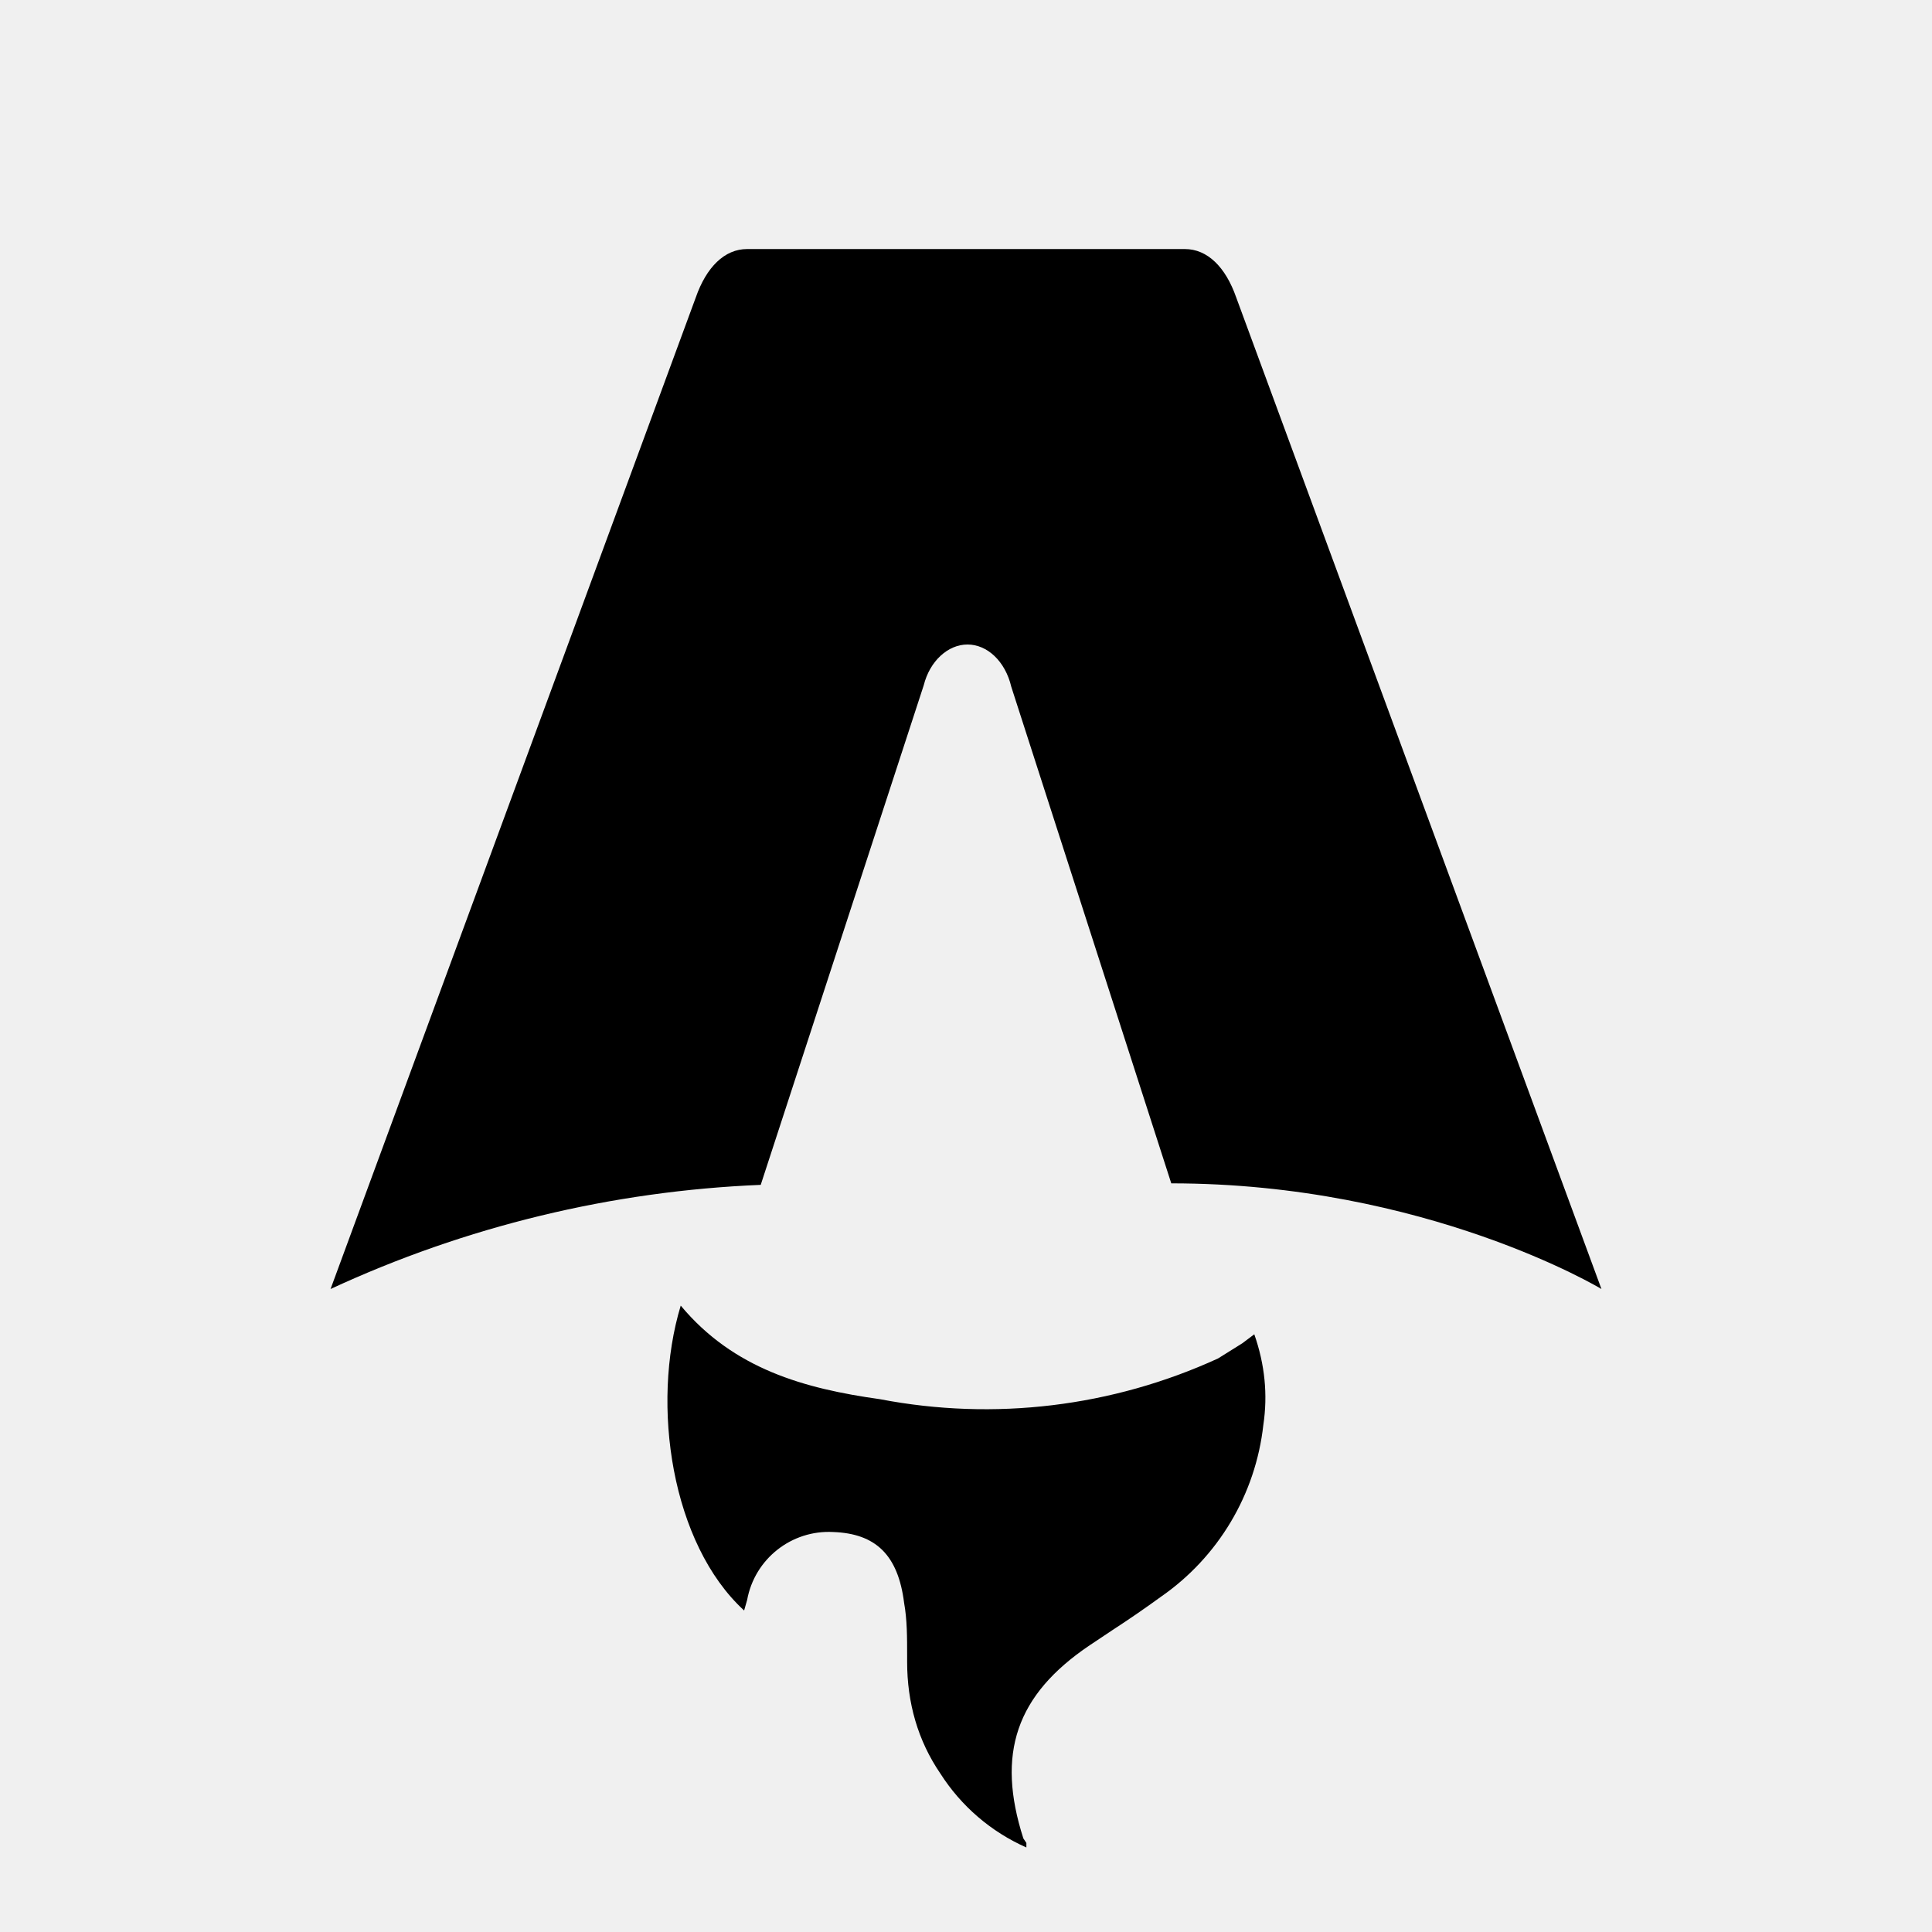
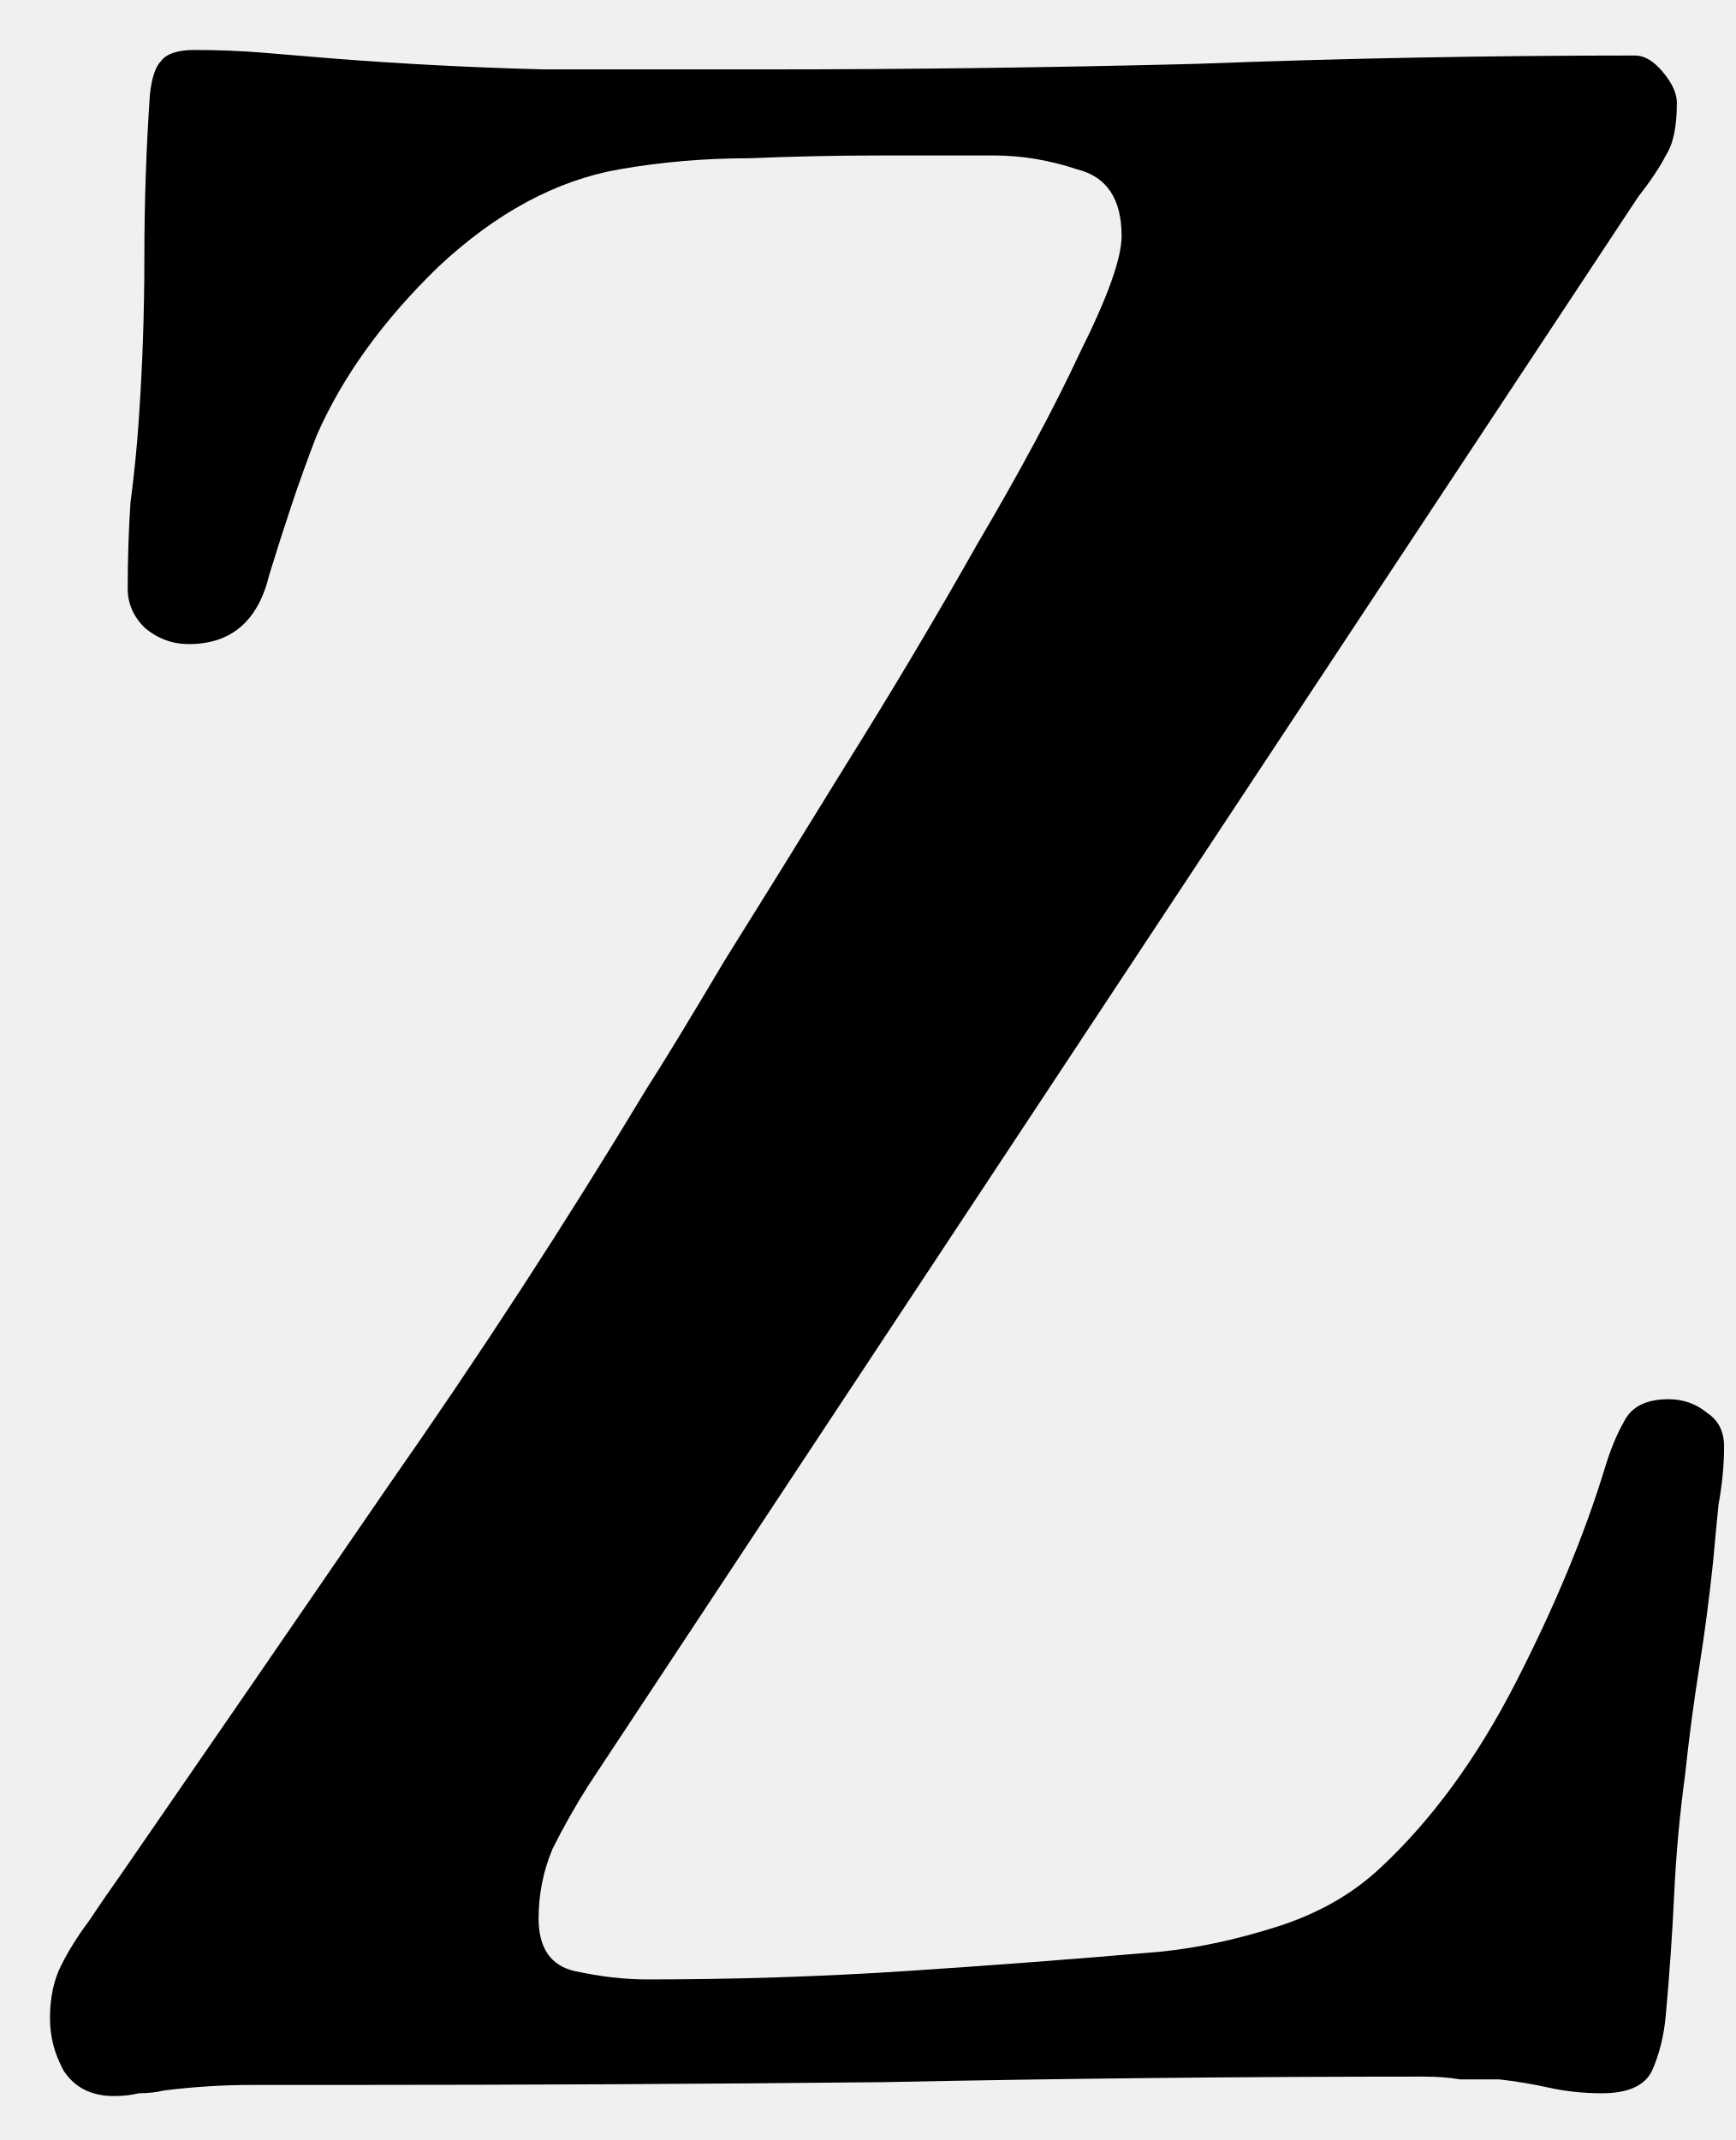
- <svg xmlns="http://www.w3.org/2000/svg" fill="none" viewBox="0 0 128 128">
-   <path d="M50.4 78.5a75.1 75.1 0 0 0-28.5 6.9l24.2-65.7c.7-2 1.9-3.2 3.4-3.2h29c1.5 0 2.7 1.2 3.4 3.2l24.2 65.7s-11.6-7-28.5-7L67 45.5c-.4-1.7-1.6-2.8-2.9-2.8-1.3 0-2.5 1.1-2.9 2.7L50.4 78.5Zm-1.1 28.2Zm-4.2-20.2c-2 6.6-.6 15.8 4.2 20.2a17.5 17.5 0 0 1 .2-.7 5.5 5.5 0 0 1 5.7-4.5c2.8.1 4.3 1.5 4.7 4.7.2 1.1.2 2.3.2 3.5v.4c0 2.7.7 5.2 2.2 7.4a13 13 0 0 0 5.7 4.9v-.3l-.2-.3c-1.8-5.6-.5-9.5 4.4-12.8l1.5-1a73 73 0 0 0 3.2-2.2 16 16 0 0 0 6.8-11.4c.3-2 .1-4-.6-6l-.8.6-1.6 1a37 37 0 0 1-22.4 2.7c-5-.7-9.7-2-13.2-6.2Z" />
+ <svg xmlns="http://www.w3.org/2000/svg" width="30" height="37" viewBox="0 0 30 37" fill="none">
+   <path d="M29.808 25.008C29.808 25.328 29.776 25.664 29.712 26.016C29.68 26.336 29.648 26.672 29.616 27.024C29.552 27.632 29.472 28.24 29.376 28.848C29.28 29.456 29.2 30.064 29.136 30.672C29.04 31.376 28.976 32.08 28.944 32.784C28.912 33.456 28.864 34.144 28.8 34.848C28.768 35.2 28.688 35.52 28.56 35.808C28.432 36.064 28.144 36.192 27.696 36.192C27.376 36.192 27.072 36.16 26.784 36.096C26.496 36.032 26.208 35.984 25.92 35.952C25.696 35.952 25.472 35.952 25.248 35.952C25.056 35.92 24.848 35.904 24.624 35.904C21.52 35.904 18.4 35.936 15.264 36C12.16 36.032 9.04 36.048 5.904 36.048C5.392 36.048 4.88 36.048 4.368 36.048C3.856 36.048 3.344 36.08 2.832 36.144C2.704 36.176 2.56 36.192 2.4 36.192C2.272 36.224 2.128 36.24 1.968 36.24C1.584 36.24 1.296 36.096 1.104 35.808C0.944 35.52 0.864 35.216 0.864 34.896C0.864 34.544 0.928 34.24 1.056 33.984C1.184 33.728 1.344 33.472 1.536 33.216C1.728 32.928 1.904 32.672 2.064 32.448C3.632 30.176 5.184 27.92 6.72 25.68C8.288 23.44 9.776 21.152 11.184 18.816C11.472 18.368 11.92 17.632 12.528 16.608C13.168 15.584 13.872 14.448 14.64 13.2C15.44 11.92 16.192 10.656 16.896 9.408C17.632 8.16 18.224 7.056 18.672 6.096C19.152 5.136 19.392 4.464 19.392 4.08C19.392 3.44 19.136 3.056 18.624 2.928C18.144 2.768 17.664 2.688 17.184 2.688H15.216C14.48 2.688 13.728 2.704 12.96 2.736C12.192 2.736 11.44 2.8 10.704 2.928C9.616 3.12 8.576 3.68 7.584 4.608C6.624 5.536 5.92 6.512 5.472 7.536C5.312 7.952 5.168 8.352 5.04 8.736C4.912 9.12 4.784 9.52 4.656 9.936C4.464 10.736 4 11.136 3.264 11.136C2.976 11.136 2.72 11.04 2.496 10.848C2.304 10.656 2.208 10.432 2.208 10.176C2.208 9.664 2.224 9.168 2.256 8.688C2.32 8.208 2.368 7.728 2.4 7.248C2.464 6.32 2.496 5.392 2.496 4.464C2.496 3.504 2.528 2.56 2.592 1.632C2.624 1.344 2.688 1.152 2.784 1.056C2.88 0.928 3.072 0.864 3.36 0.864C3.776 0.864 4.176 0.88 4.56 0.912C4.944 0.944 5.328 0.976 5.712 1.008C6.928 1.104 8.16 1.168 9.408 1.2C10.688 1.2 11.952 1.2 13.2 1.2C15.696 1.2 18.192 1.168 20.688 1.104C23.216 1.008 25.744 0.96 28.272 0.96C28.432 0.96 28.592 1.056 28.752 1.248C28.912 1.44 28.992 1.616 28.992 1.776C28.992 2.192 28.928 2.496 28.8 2.688C28.704 2.88 28.544 3.12 28.32 3.408L10.176 30.864C9.952 31.216 9.744 31.584 9.552 31.968C9.392 32.352 9.312 32.752 9.312 33.168C9.312 33.68 9.52 33.984 9.936 34.08C10.384 34.176 10.8 34.224 11.184 34.224C12.688 34.224 14.176 34.176 15.648 34.08C17.12 33.984 18.592 33.872 20.064 33.744C20.704 33.68 21.376 33.536 22.08 33.312C22.784 33.088 23.376 32.752 23.856 32.304C24.752 31.472 25.536 30.4 26.208 29.088C26.88 27.776 27.392 26.544 27.744 25.392C27.84 25.072 27.952 24.8 28.08 24.576C28.208 24.32 28.464 24.192 28.848 24.192C29.104 24.192 29.328 24.272 29.52 24.432C29.712 24.56 29.808 24.752 29.808 25.008Z" fill="white" />
  <style>
        path { fill: #000; }
        @media (prefers-color-scheme: dark) {
            path { fill: #FFF; }
        }
-     </style>
+   </style>
</svg>
